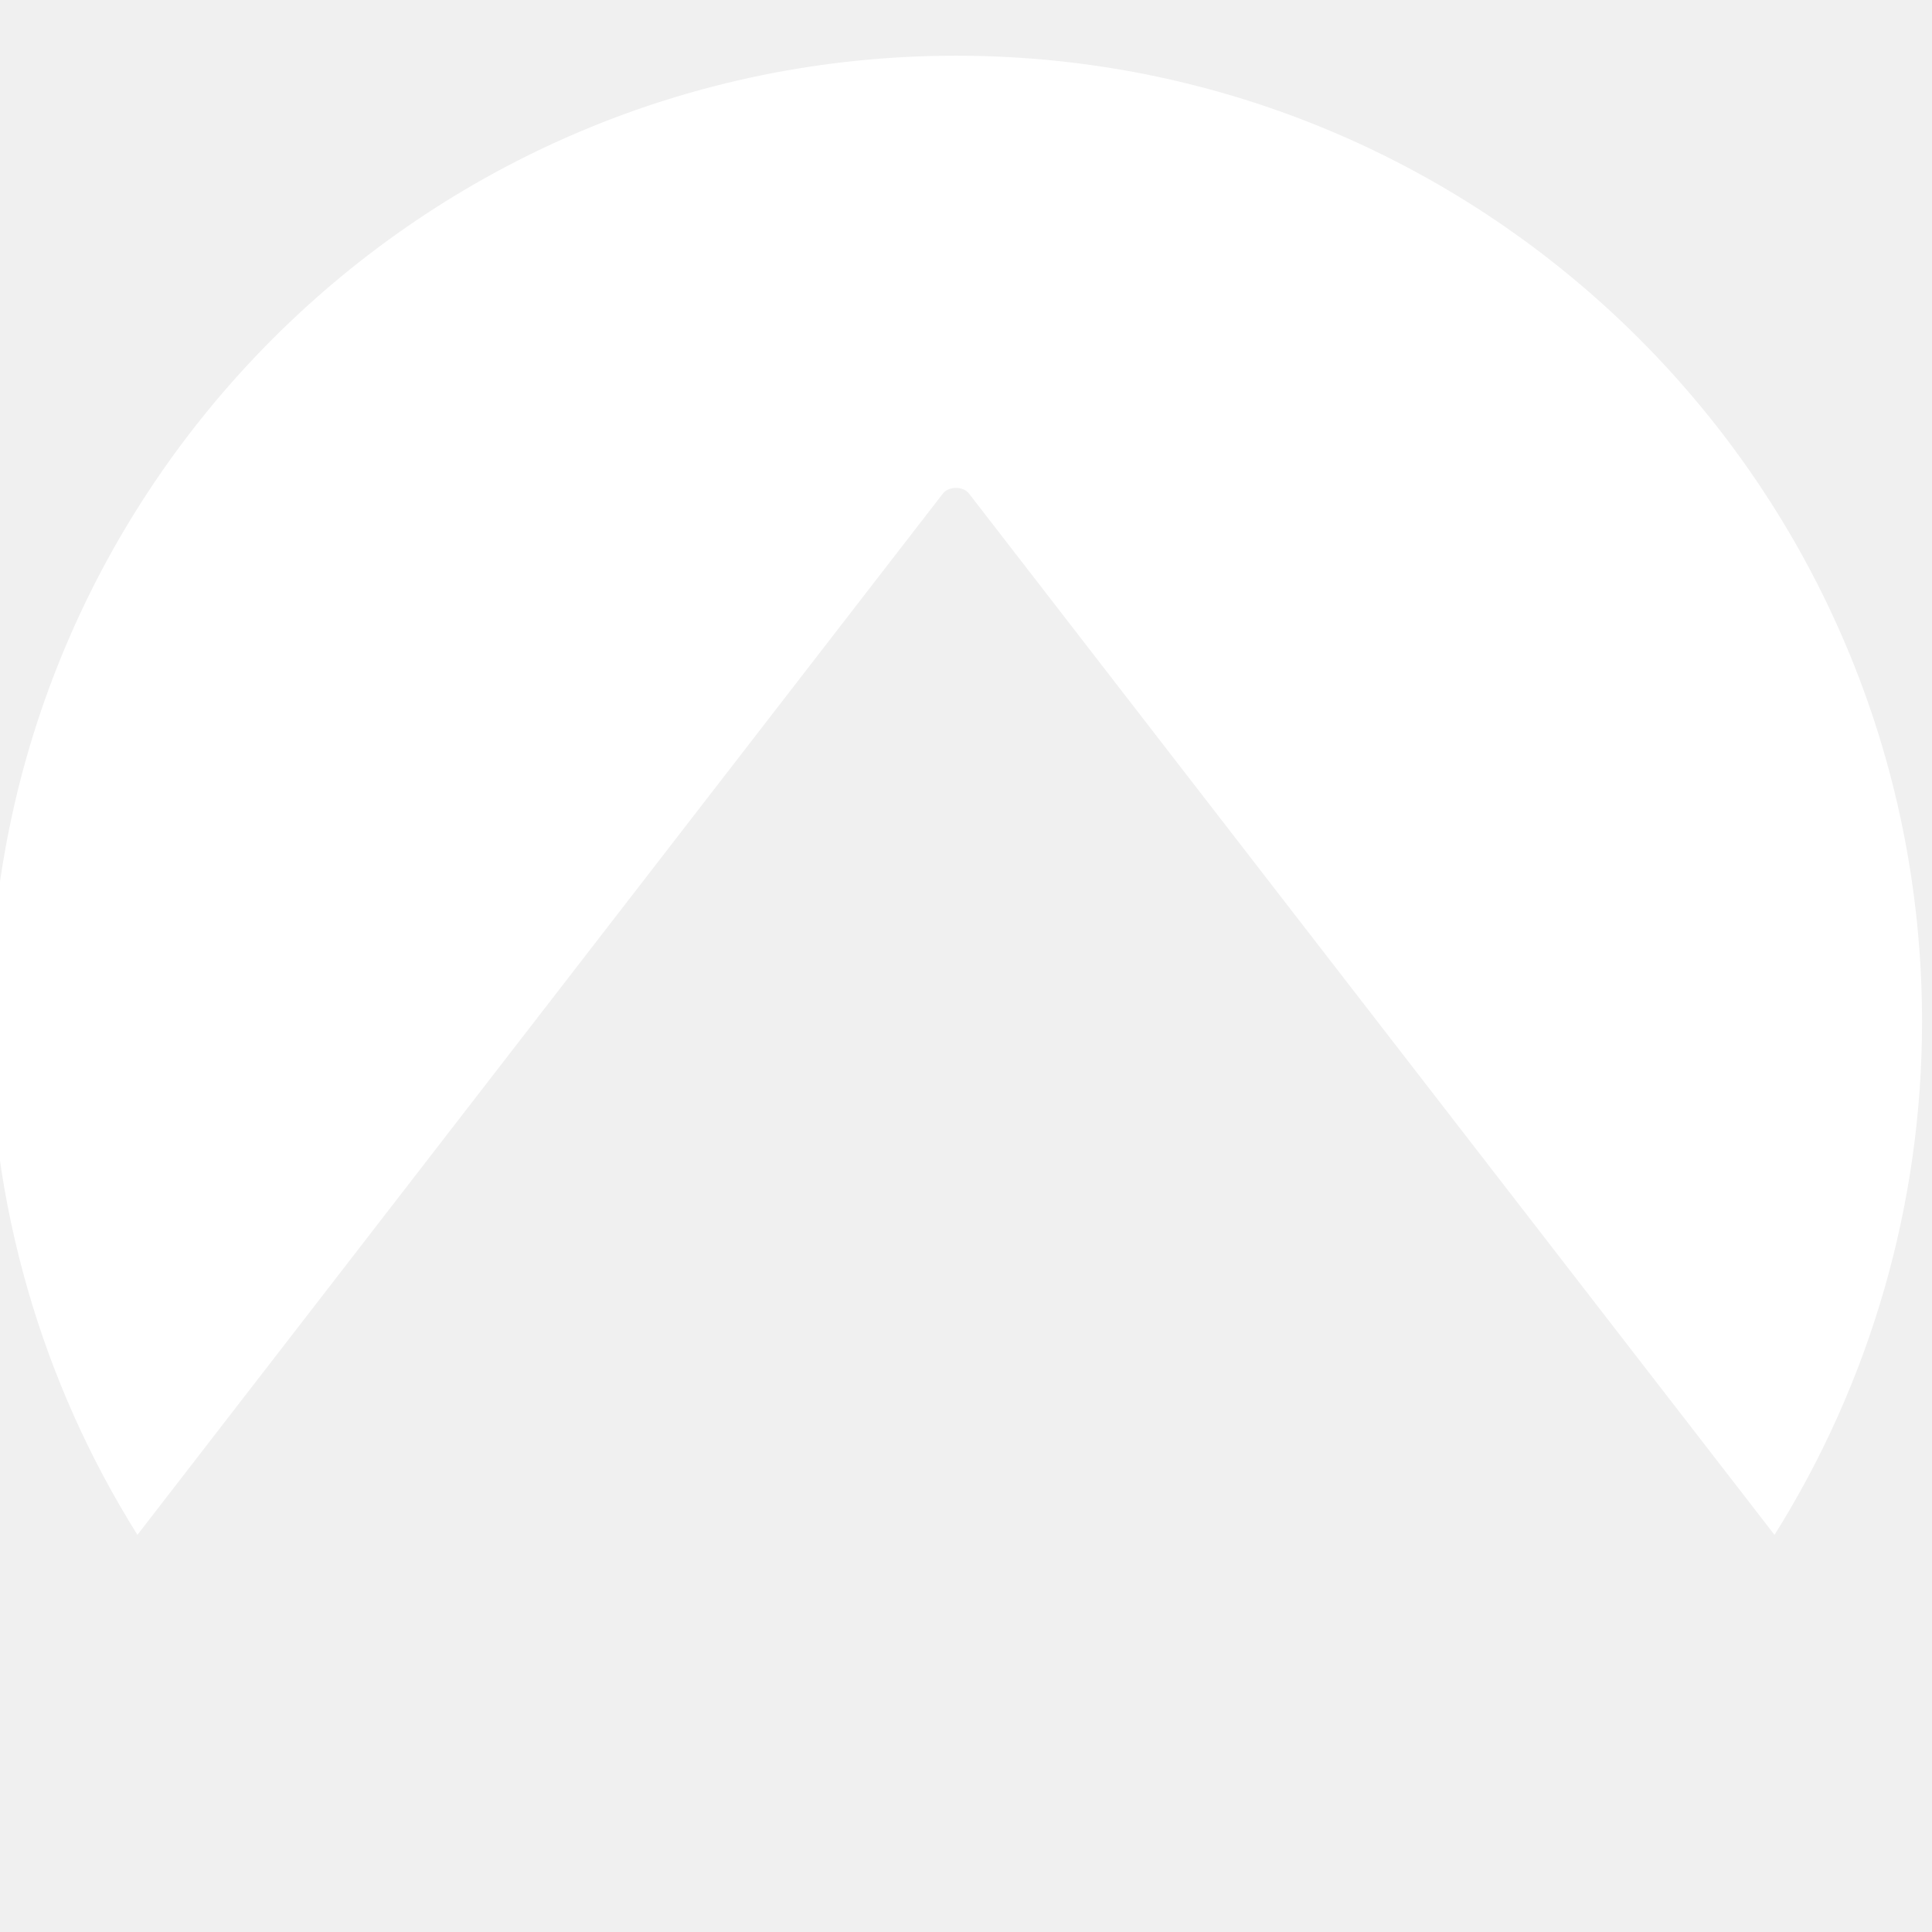
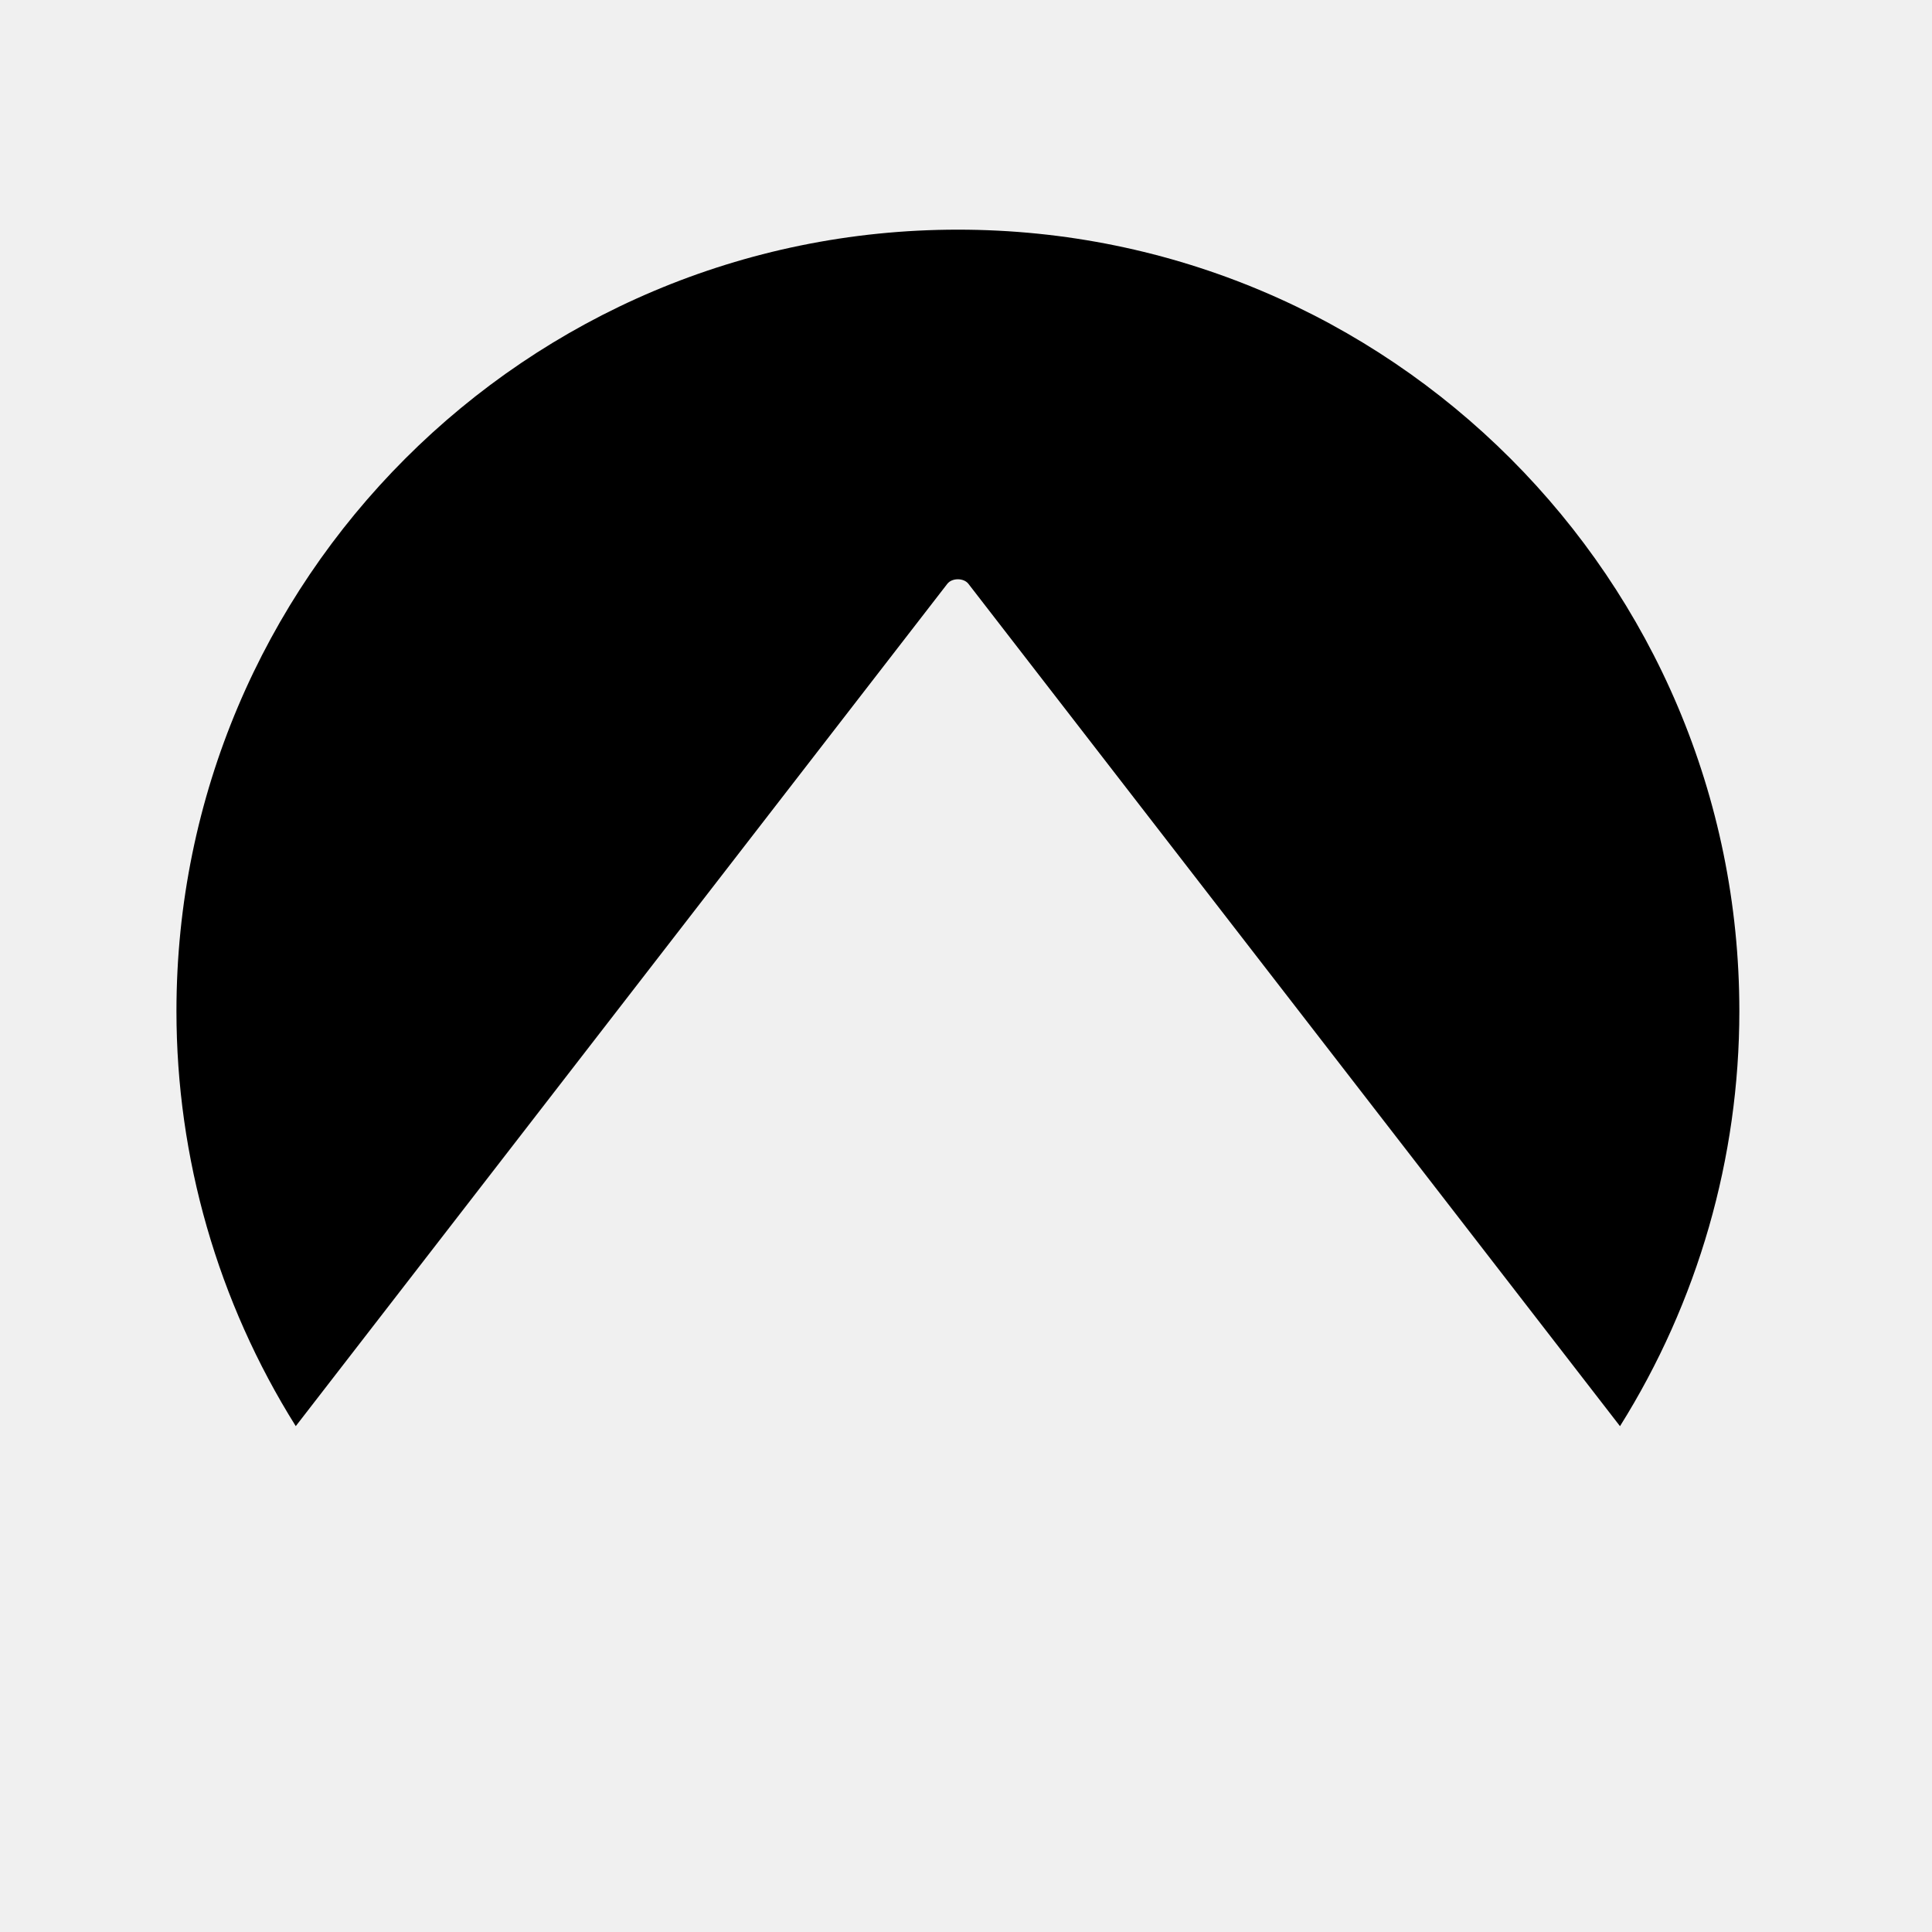
- <svg xmlns="http://www.w3.org/2000/svg" xmlns:xlink="http://www.w3.org/1999/xlink" viewBox="0 0 4.233 4.233" class="svg cb-logo-mono" width="16" height="16" aria-hidden="true">
+ <svg xmlns="http://www.w3.org/2000/svg" width="24" height="24" viewBox="-0.5 -0.5 5.233 5.233" fill="currentColor" class="icon icon-codeberg">
  <defs>
-     <linearGradient xlink:href="#cb-logo-mono__b" id="cb-logo-mono__c" x1="42519.285" x2="42575.336" y1="-7078.789" y2="-6966.931" gradientUnits="userSpaceOnUse" />
-     <linearGradient id="cb-logo-mono__b">
-       <stop offset="0" style="stop-color:#fff;stop-opacity:0" />
-       <stop offset=".495" style="stop-color:#fff;stop-opacity:.3" />
-       <stop offset="1" style="stop-color:#fff;stop-opacity:.3" />
+     <linearGradient id="codeberg-gradient" x1="42519.285" x2="42575.336" y1="-7078.789" y2="-6966.931" gradientUnits="userSpaceOnUse">
+       <stop offset="0" stop-color="currentColor" stop-opacity="0" />
+       <stop offset=".495" stop-color="currentColor" stop-opacity=".3" />
+       <stop offset="1" stop-color="currentColor" stop-opacity=".3" />
    </linearGradient>
  </defs>
-   <path d="M42519.285-7078.79a.76.568 0 0 0-.738.675l33.586 125.888a87.2 87.2 0 0 0 39.381-33.763l-71.565-92.52a.76.568 0 0 0-.664-.28" style="font-variation-settings:normal;opacity:1;vector-effect:none;fill:url(#cb-logo-mono__c);fill-opacity:1;stroke:none;stroke-width:3.678;stroke-linecap:butt;stroke-linejoin:miter;stroke-miterlimit:2;stroke-dasharray:none;stroke-dashoffset:0;stroke-opacity:1;paint-order:stroke markers fill;stop-color:#000;stop-opacity:1" transform="translate(-1030.156 172.97)scale(.02428)" />
-   <path d="M11249.461-1883.696c-12.74 0-23.067 10.327-23.067 23.067 0 4.334 1.22 8.58 3.522 12.251l19.232-24.863c.138-.18.486-.18.624 0l19.233 24.864a23.07 23.07 0 0 0 3.523-12.252c0-12.74-10.327-23.067-23.067-23.067" style="opacity:1;fill:#fff;fill-opacity:1;stroke-width:17.006;paint-order:markers fill stroke;stop-color:#000" transform="translate(-1030.156 172.97)scale(.09176)" />
+   <path fill="url(#codeberg-gradient)" d="M42519.285-7078.79a.76.568 0 0 0-.738.675l33.586 125.888a87.2 87.2 0 0 0 39.381-33.763l-71.565-92.52a.76.568 0 0 0-.664-.28" transform="translate(-1030.156 172.97)scale(.02428)" />
+   <path d="M11249.461-1883.696c-12.74 0-23.067 10.327-23.067 23.067 0 4.334 1.22 8.58 3.522 12.251l19.232-24.863c.138-.18.486-.18.624 0l19.233 24.864a23.07 23.07 0 0 0 3.523-12.252c0-12.74-10.327-23.067-23.067-23.067" transform="translate(-1030.156 172.97)scale(.09176)" />
</svg>
